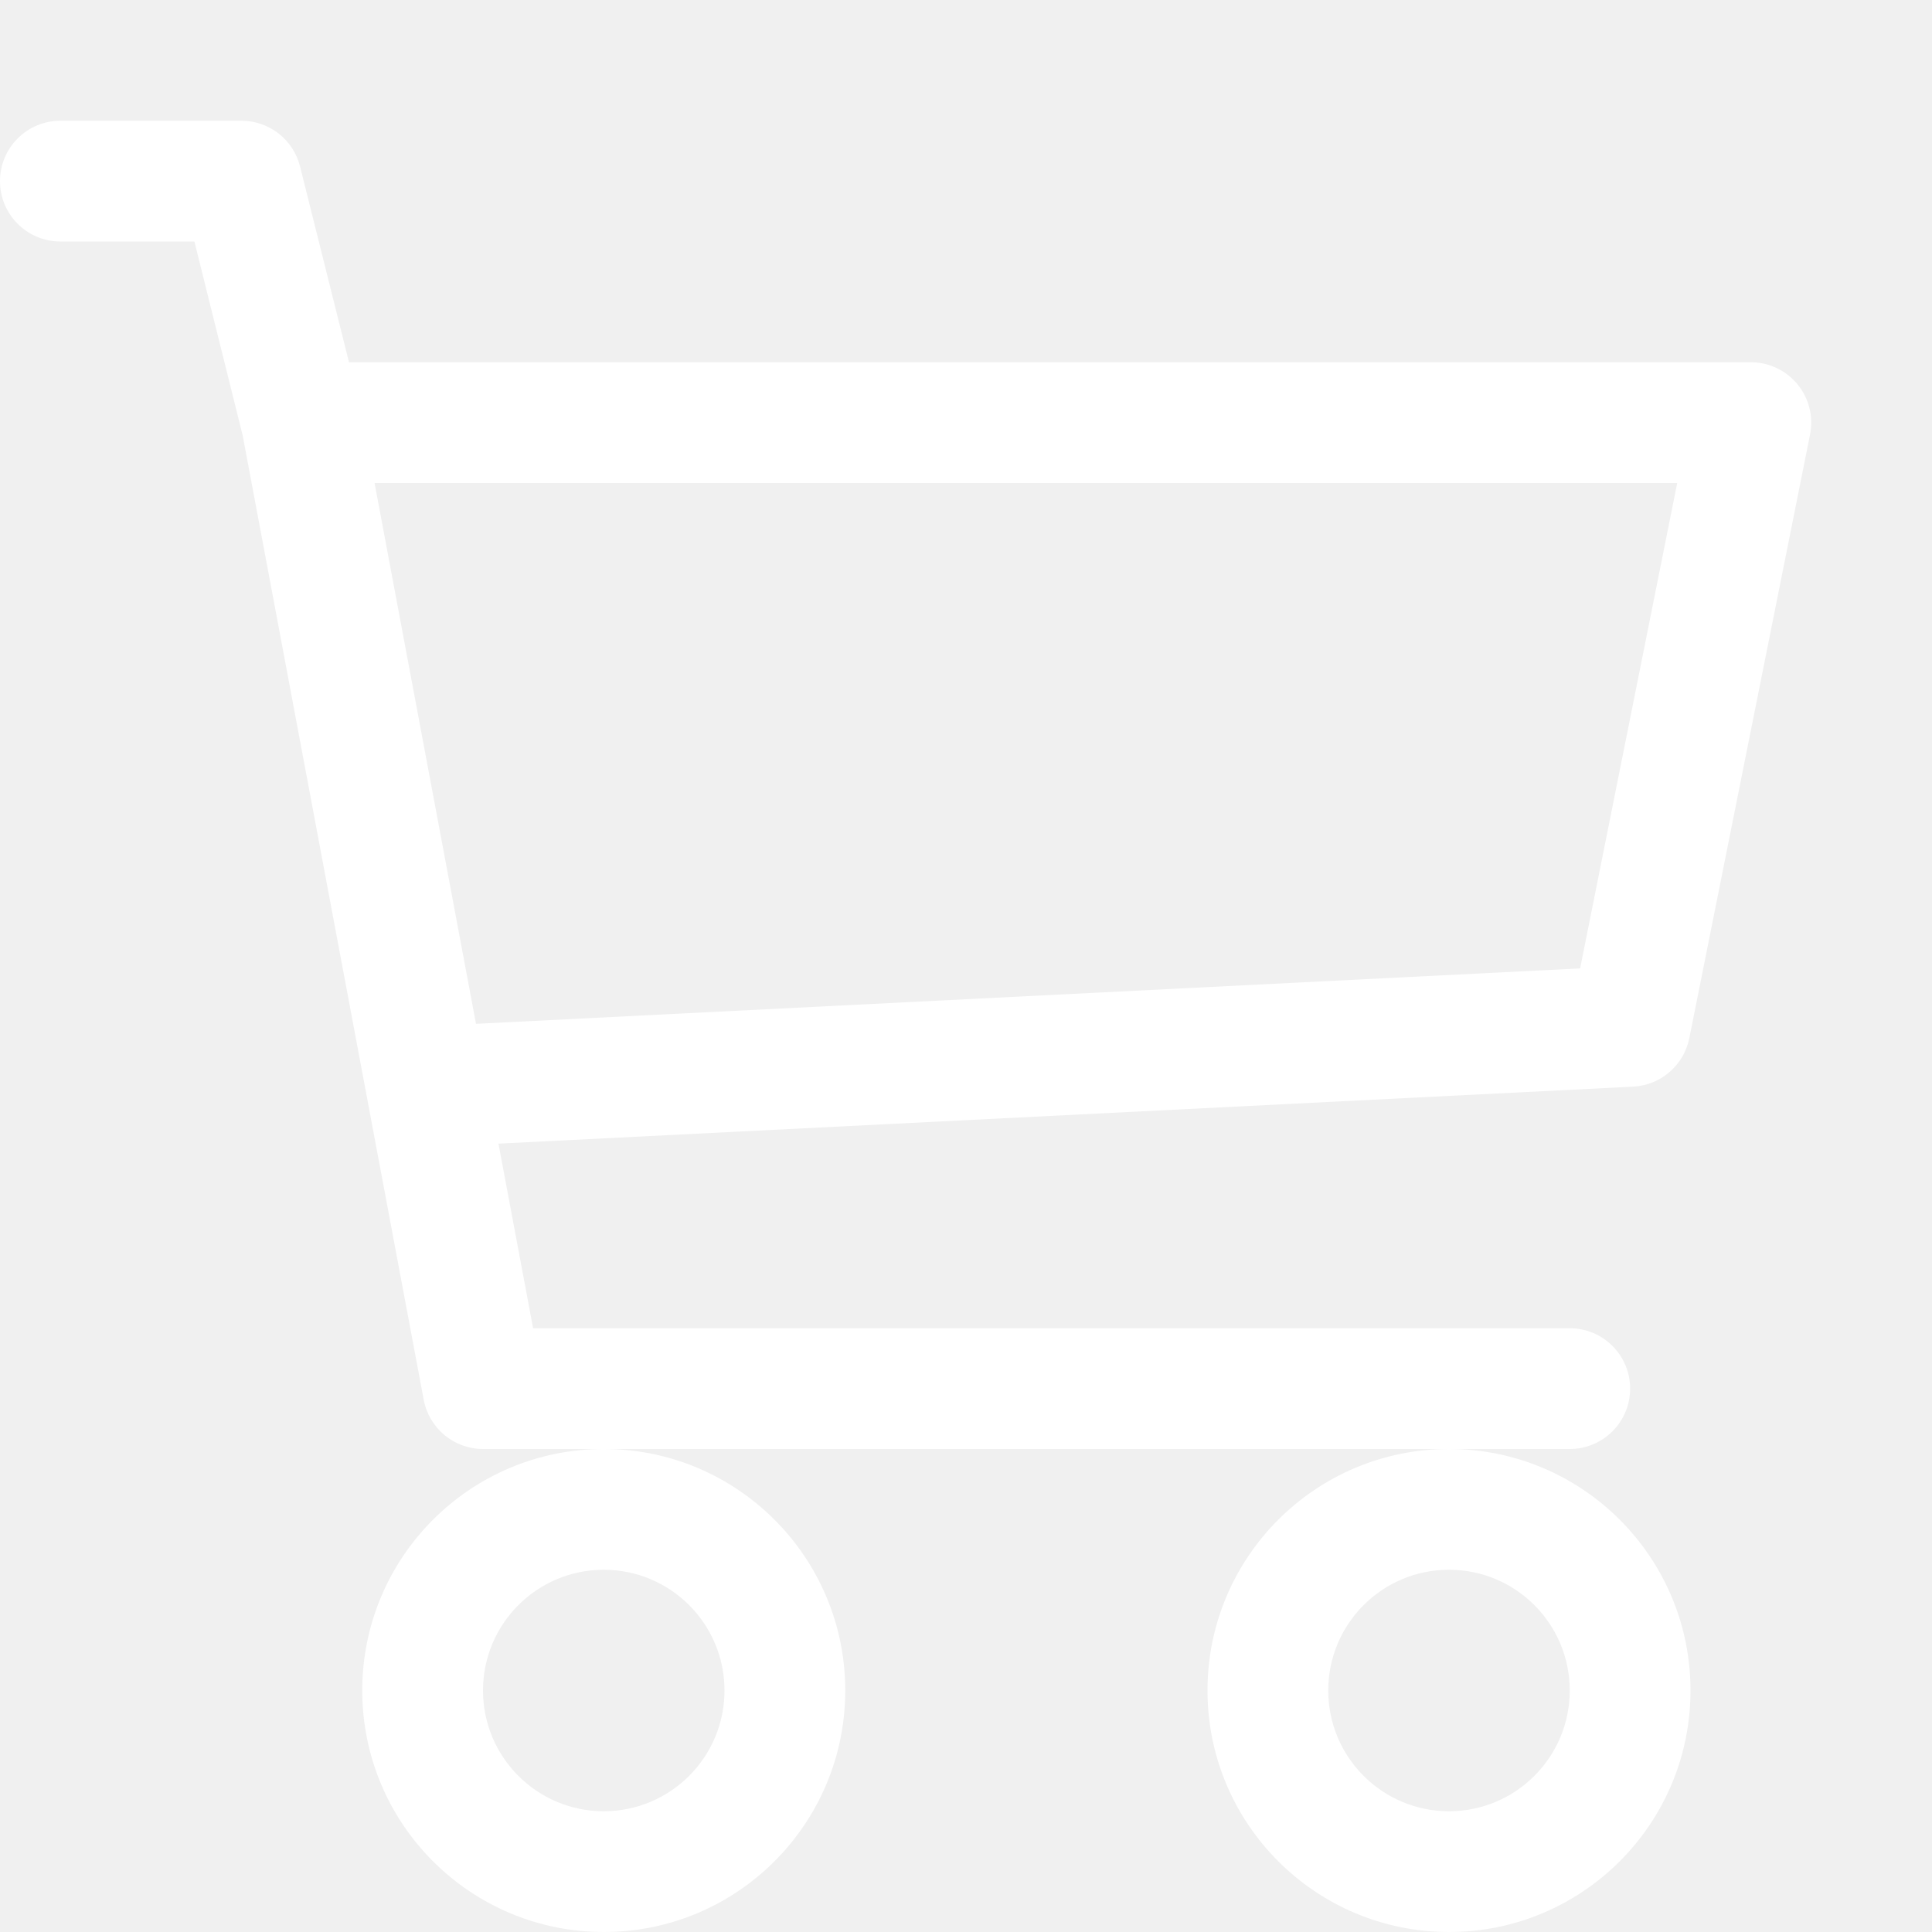
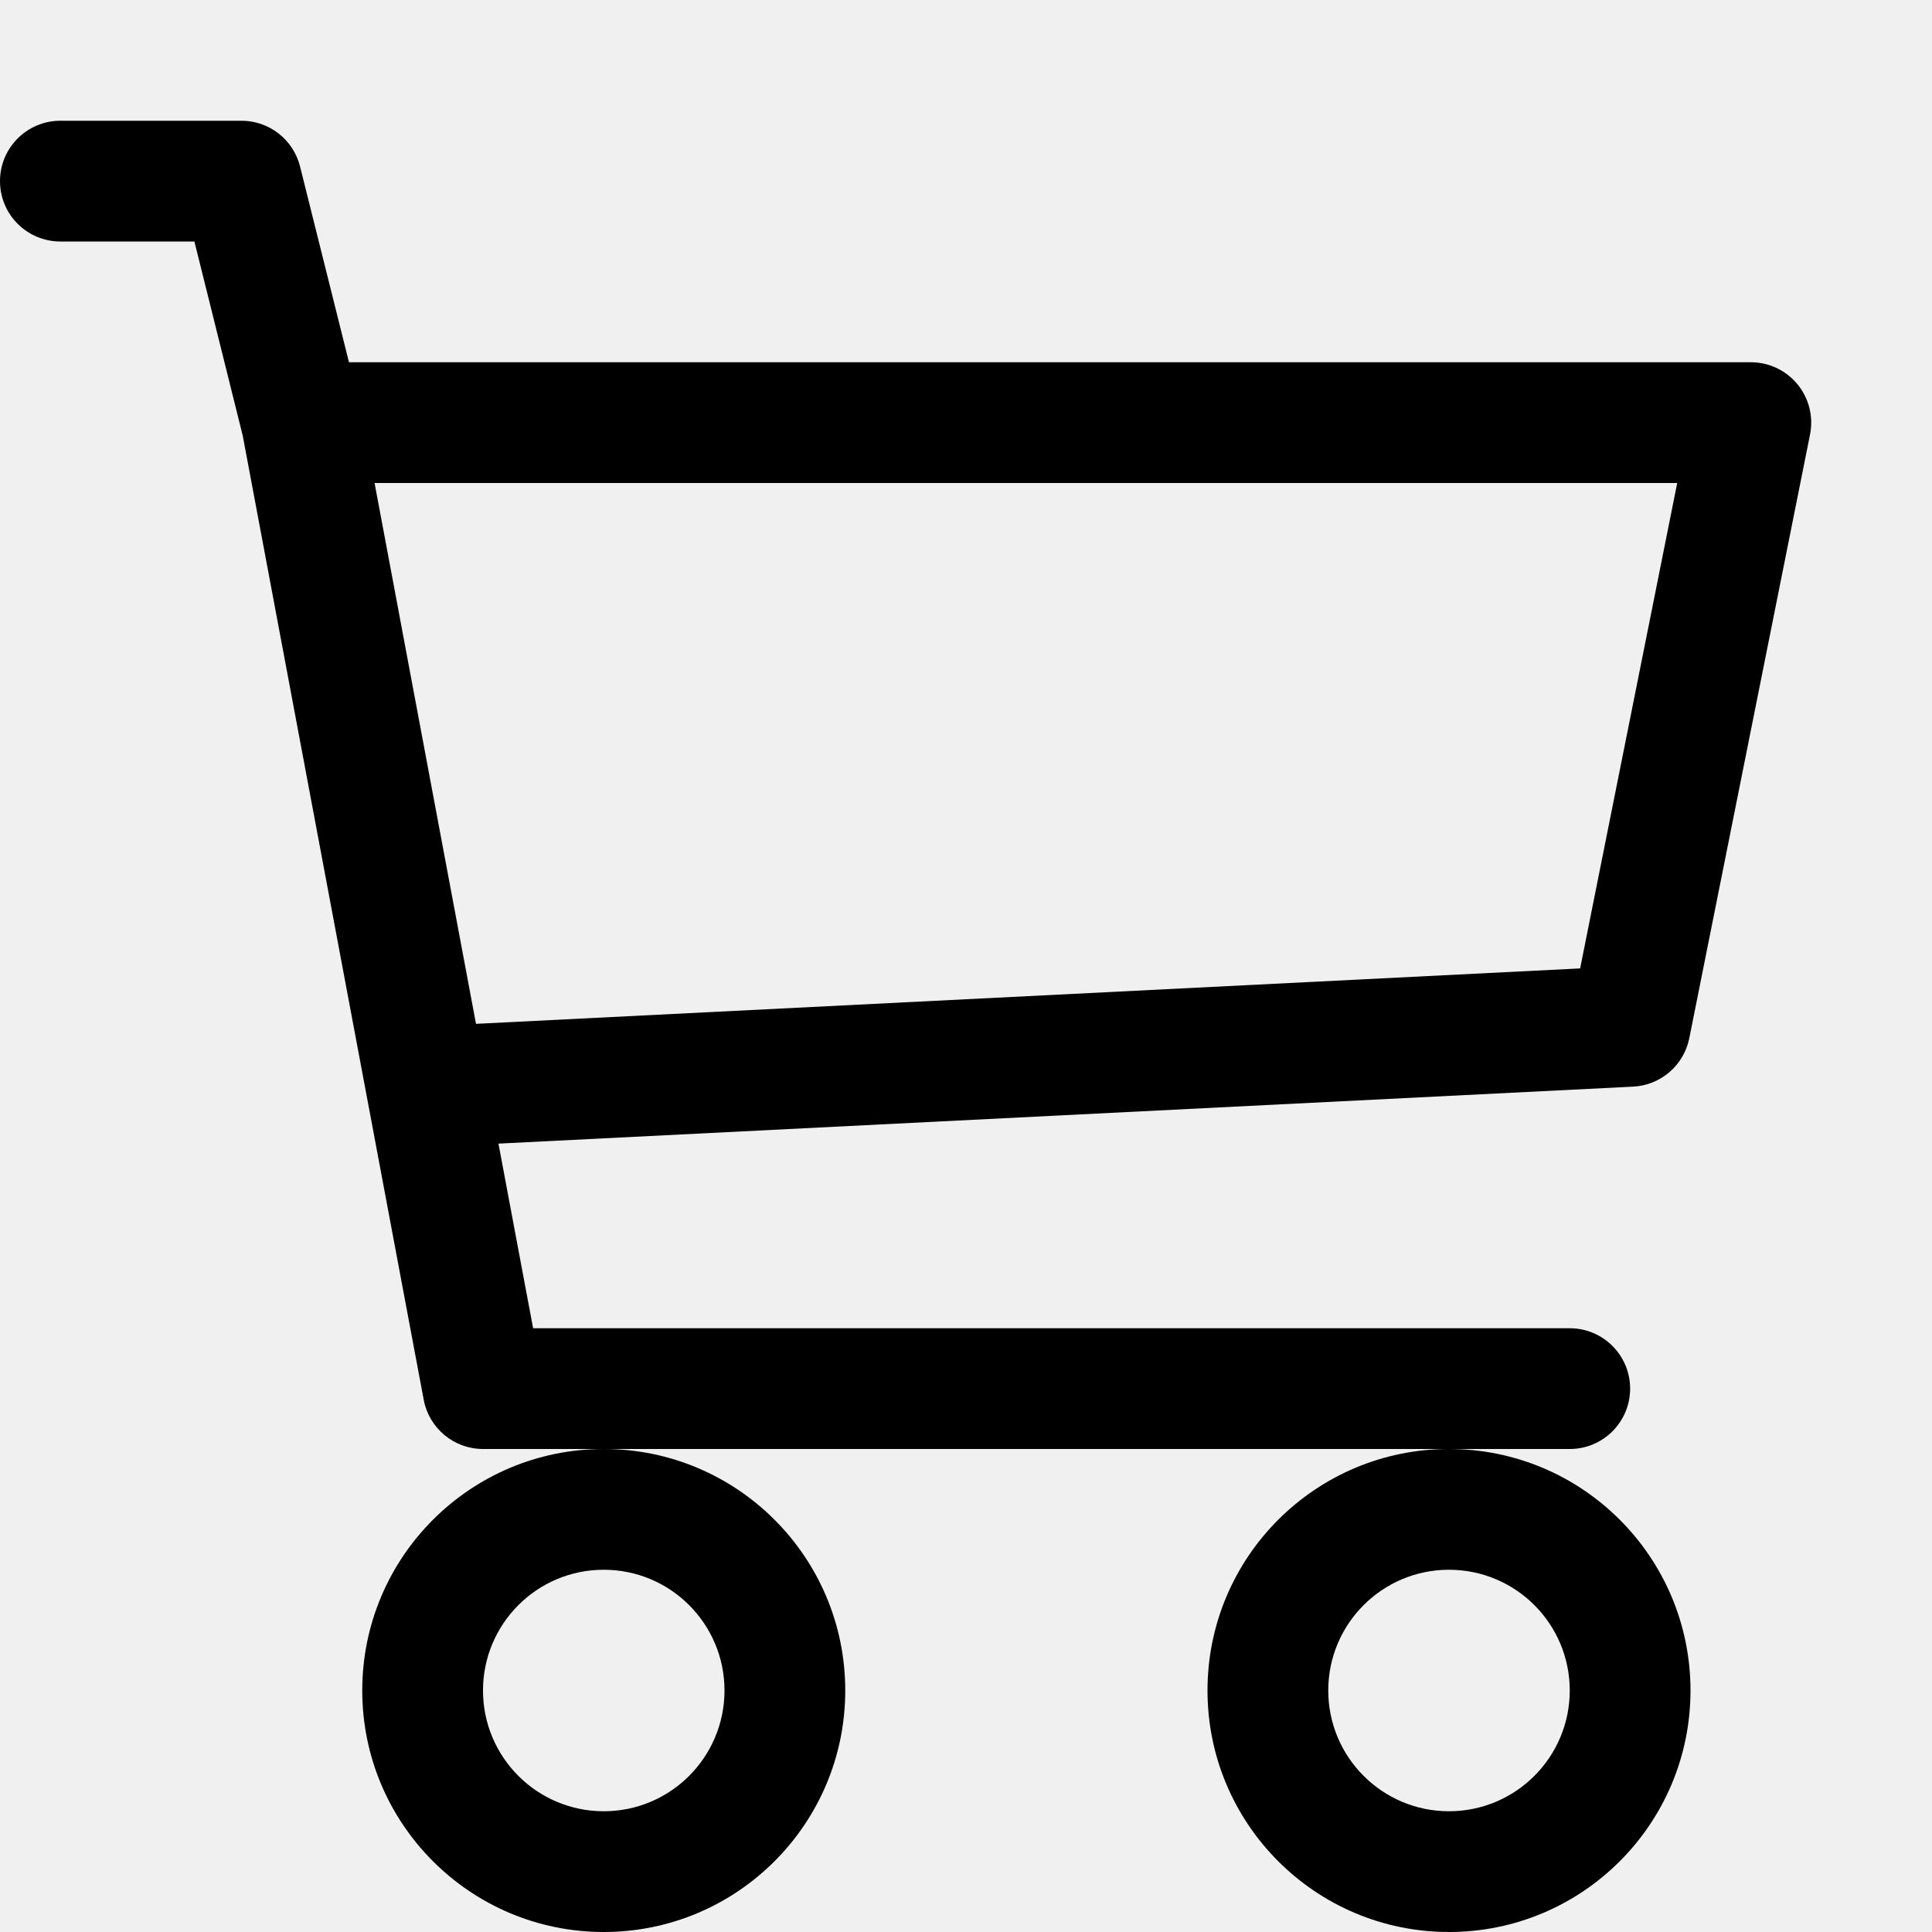
- <svg xmlns="http://www.w3.org/2000/svg" class="bi bi-cart3" width="1em" height="1em" viewBox="0 0 16 16" fill="white">
+ <svg xmlns="http://www.w3.org/2000/svg" class="bi bi-cart3" width="1em" height="1em" viewBox="0 0 16 16" fill="black">
  <path fill-rule="evenodd" d="M0 1.5A.5.5 0 0 1 .5 1H2a.5.5 0 0 1 .485.379L2.89 3H14.5a.5.5 0 0 1 .49.598l-1 5a.5.5 0 0 1-.465.401l-9.397.472L4.415 11H13a.5.5 0 0 1 0 1H4a.5.5 0 0 1-.491-.408L2.01 3.607 1.61 2H.5a.5.5 0 0 1-.5-.5zM3.102 4l.84 4.479 9.144-.459L13.89 4H3.102zM5 12a2 2 0 1 0 0 4 2 2 0 0 0 0-4zm7 0a2 2 0 1 0 0 4 2 2 0 0 0 0-4zm-7 1a1 1 0 1 0 0 2 1 1 0 0 0 0-2zm7 0a1 1 0 1 0 0 2 1 1 0 0 0 0-2z" />
</svg>
